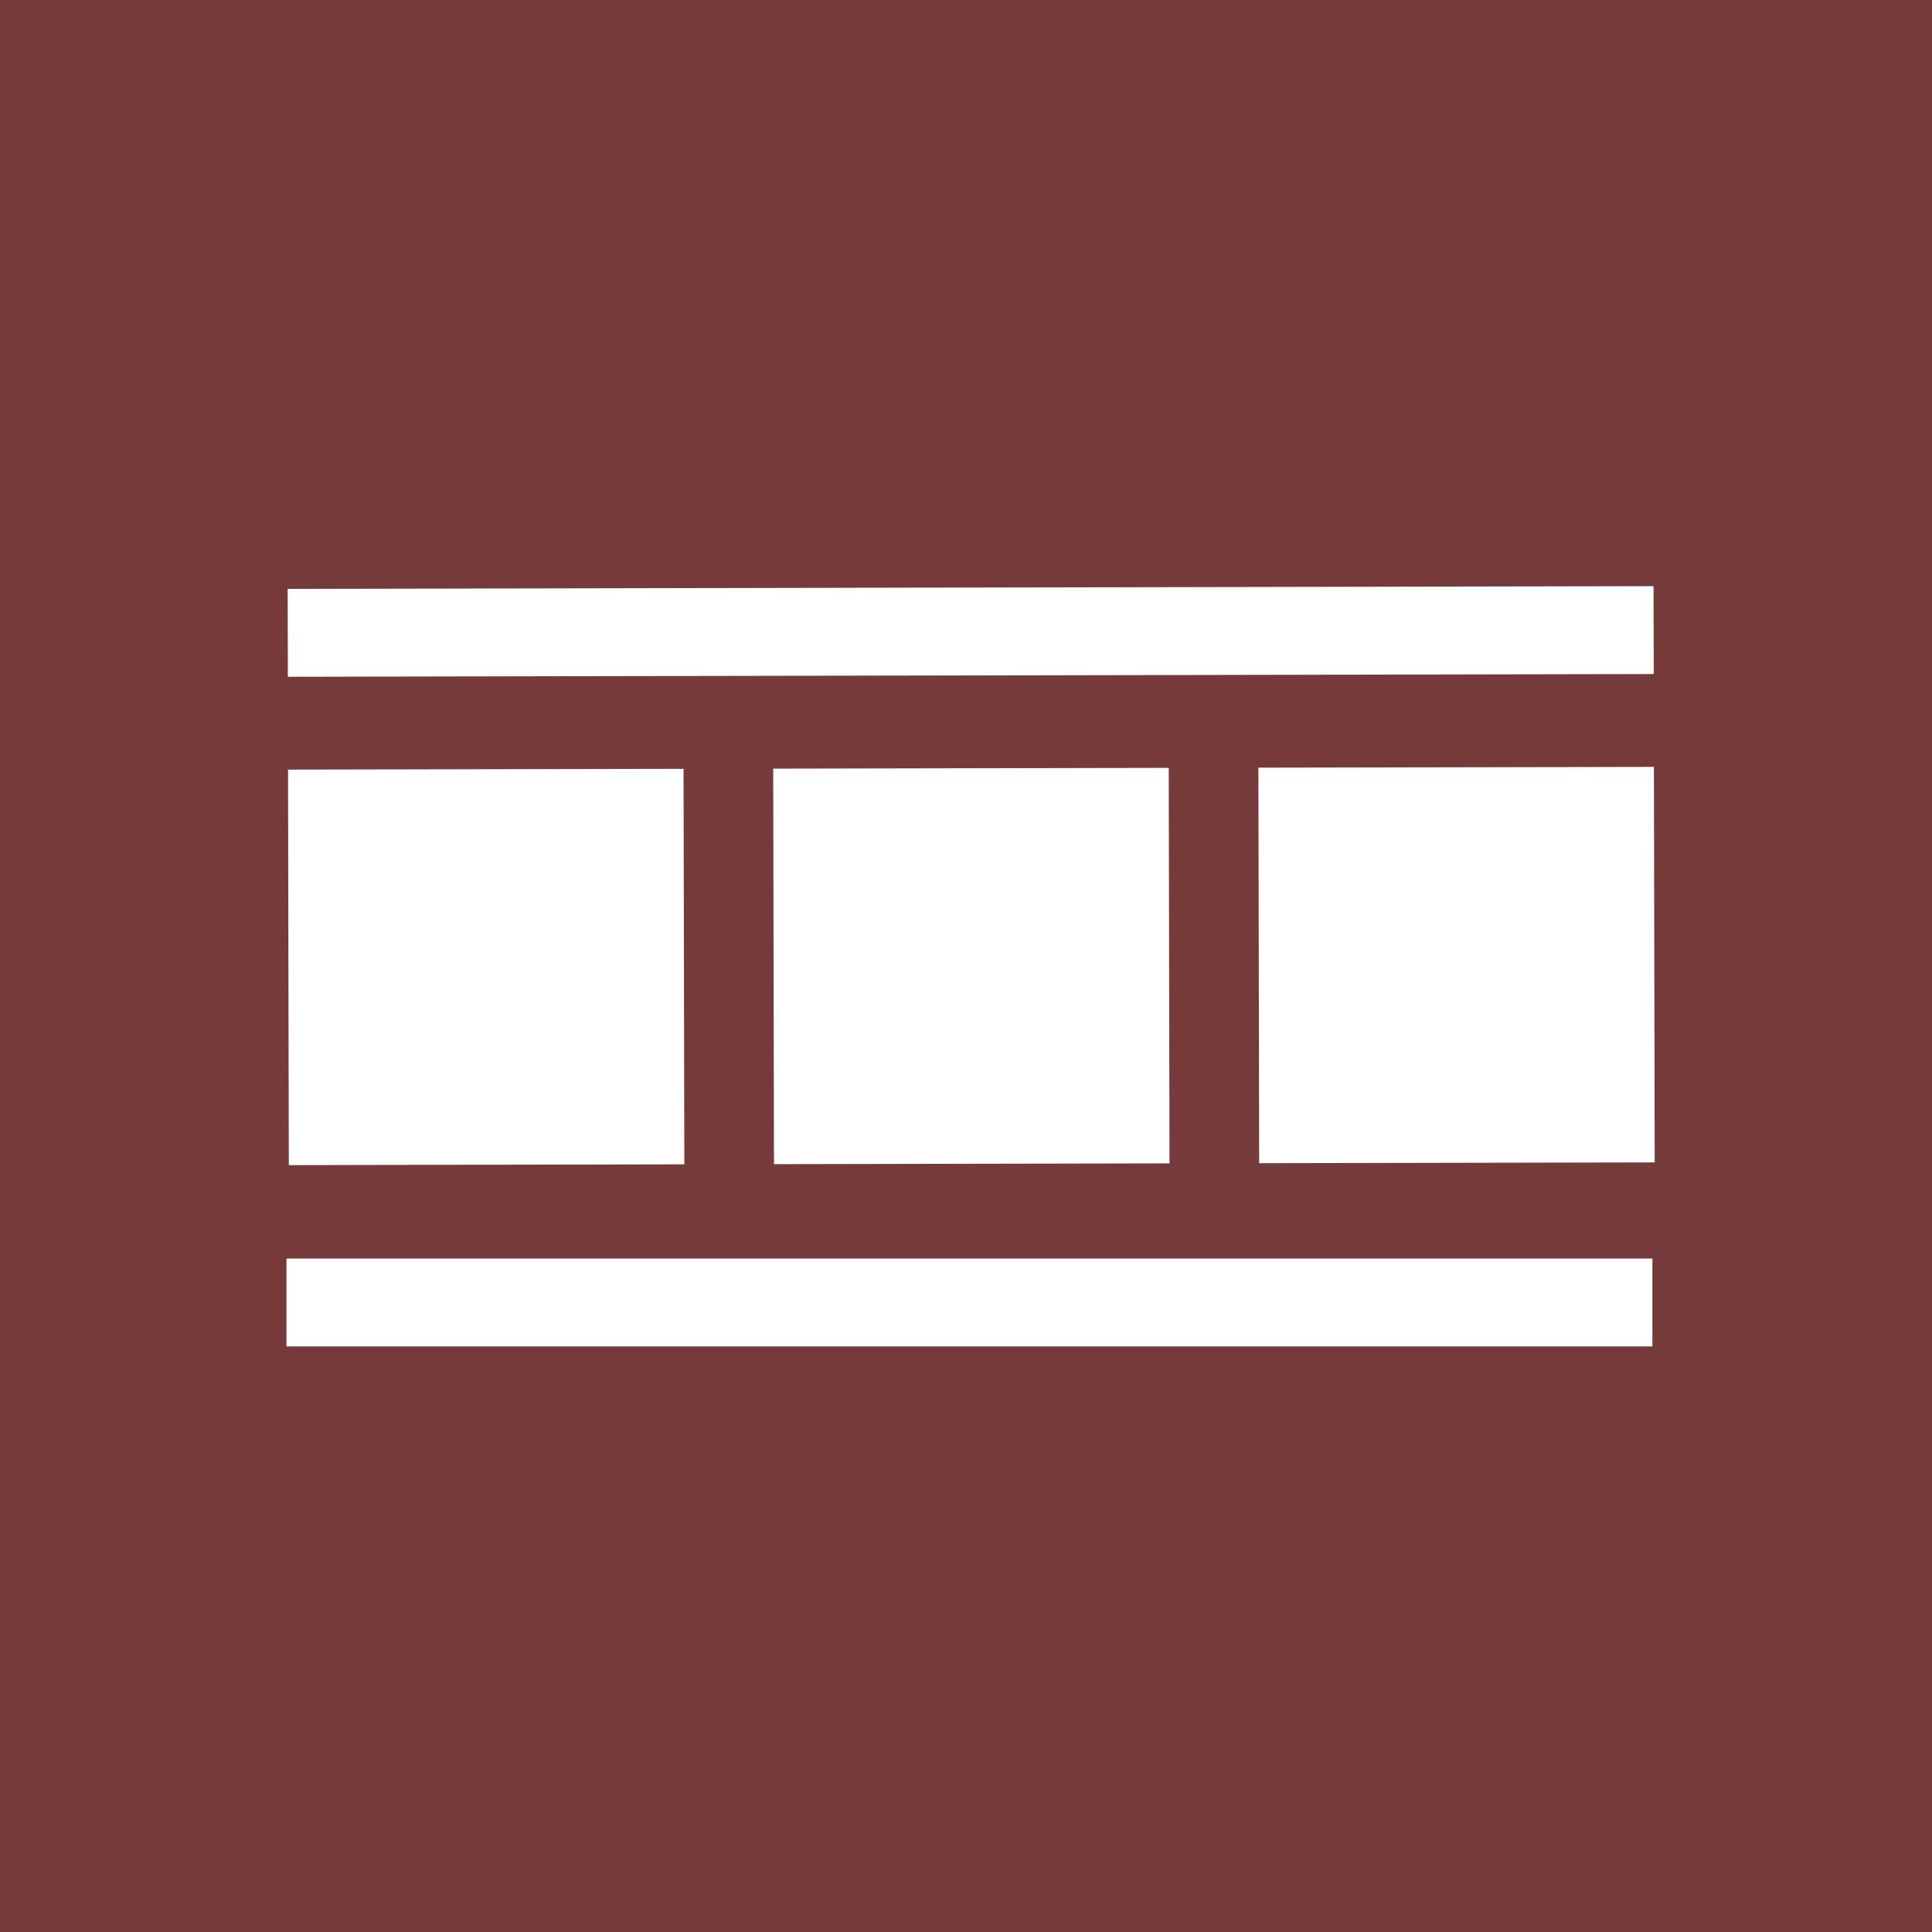
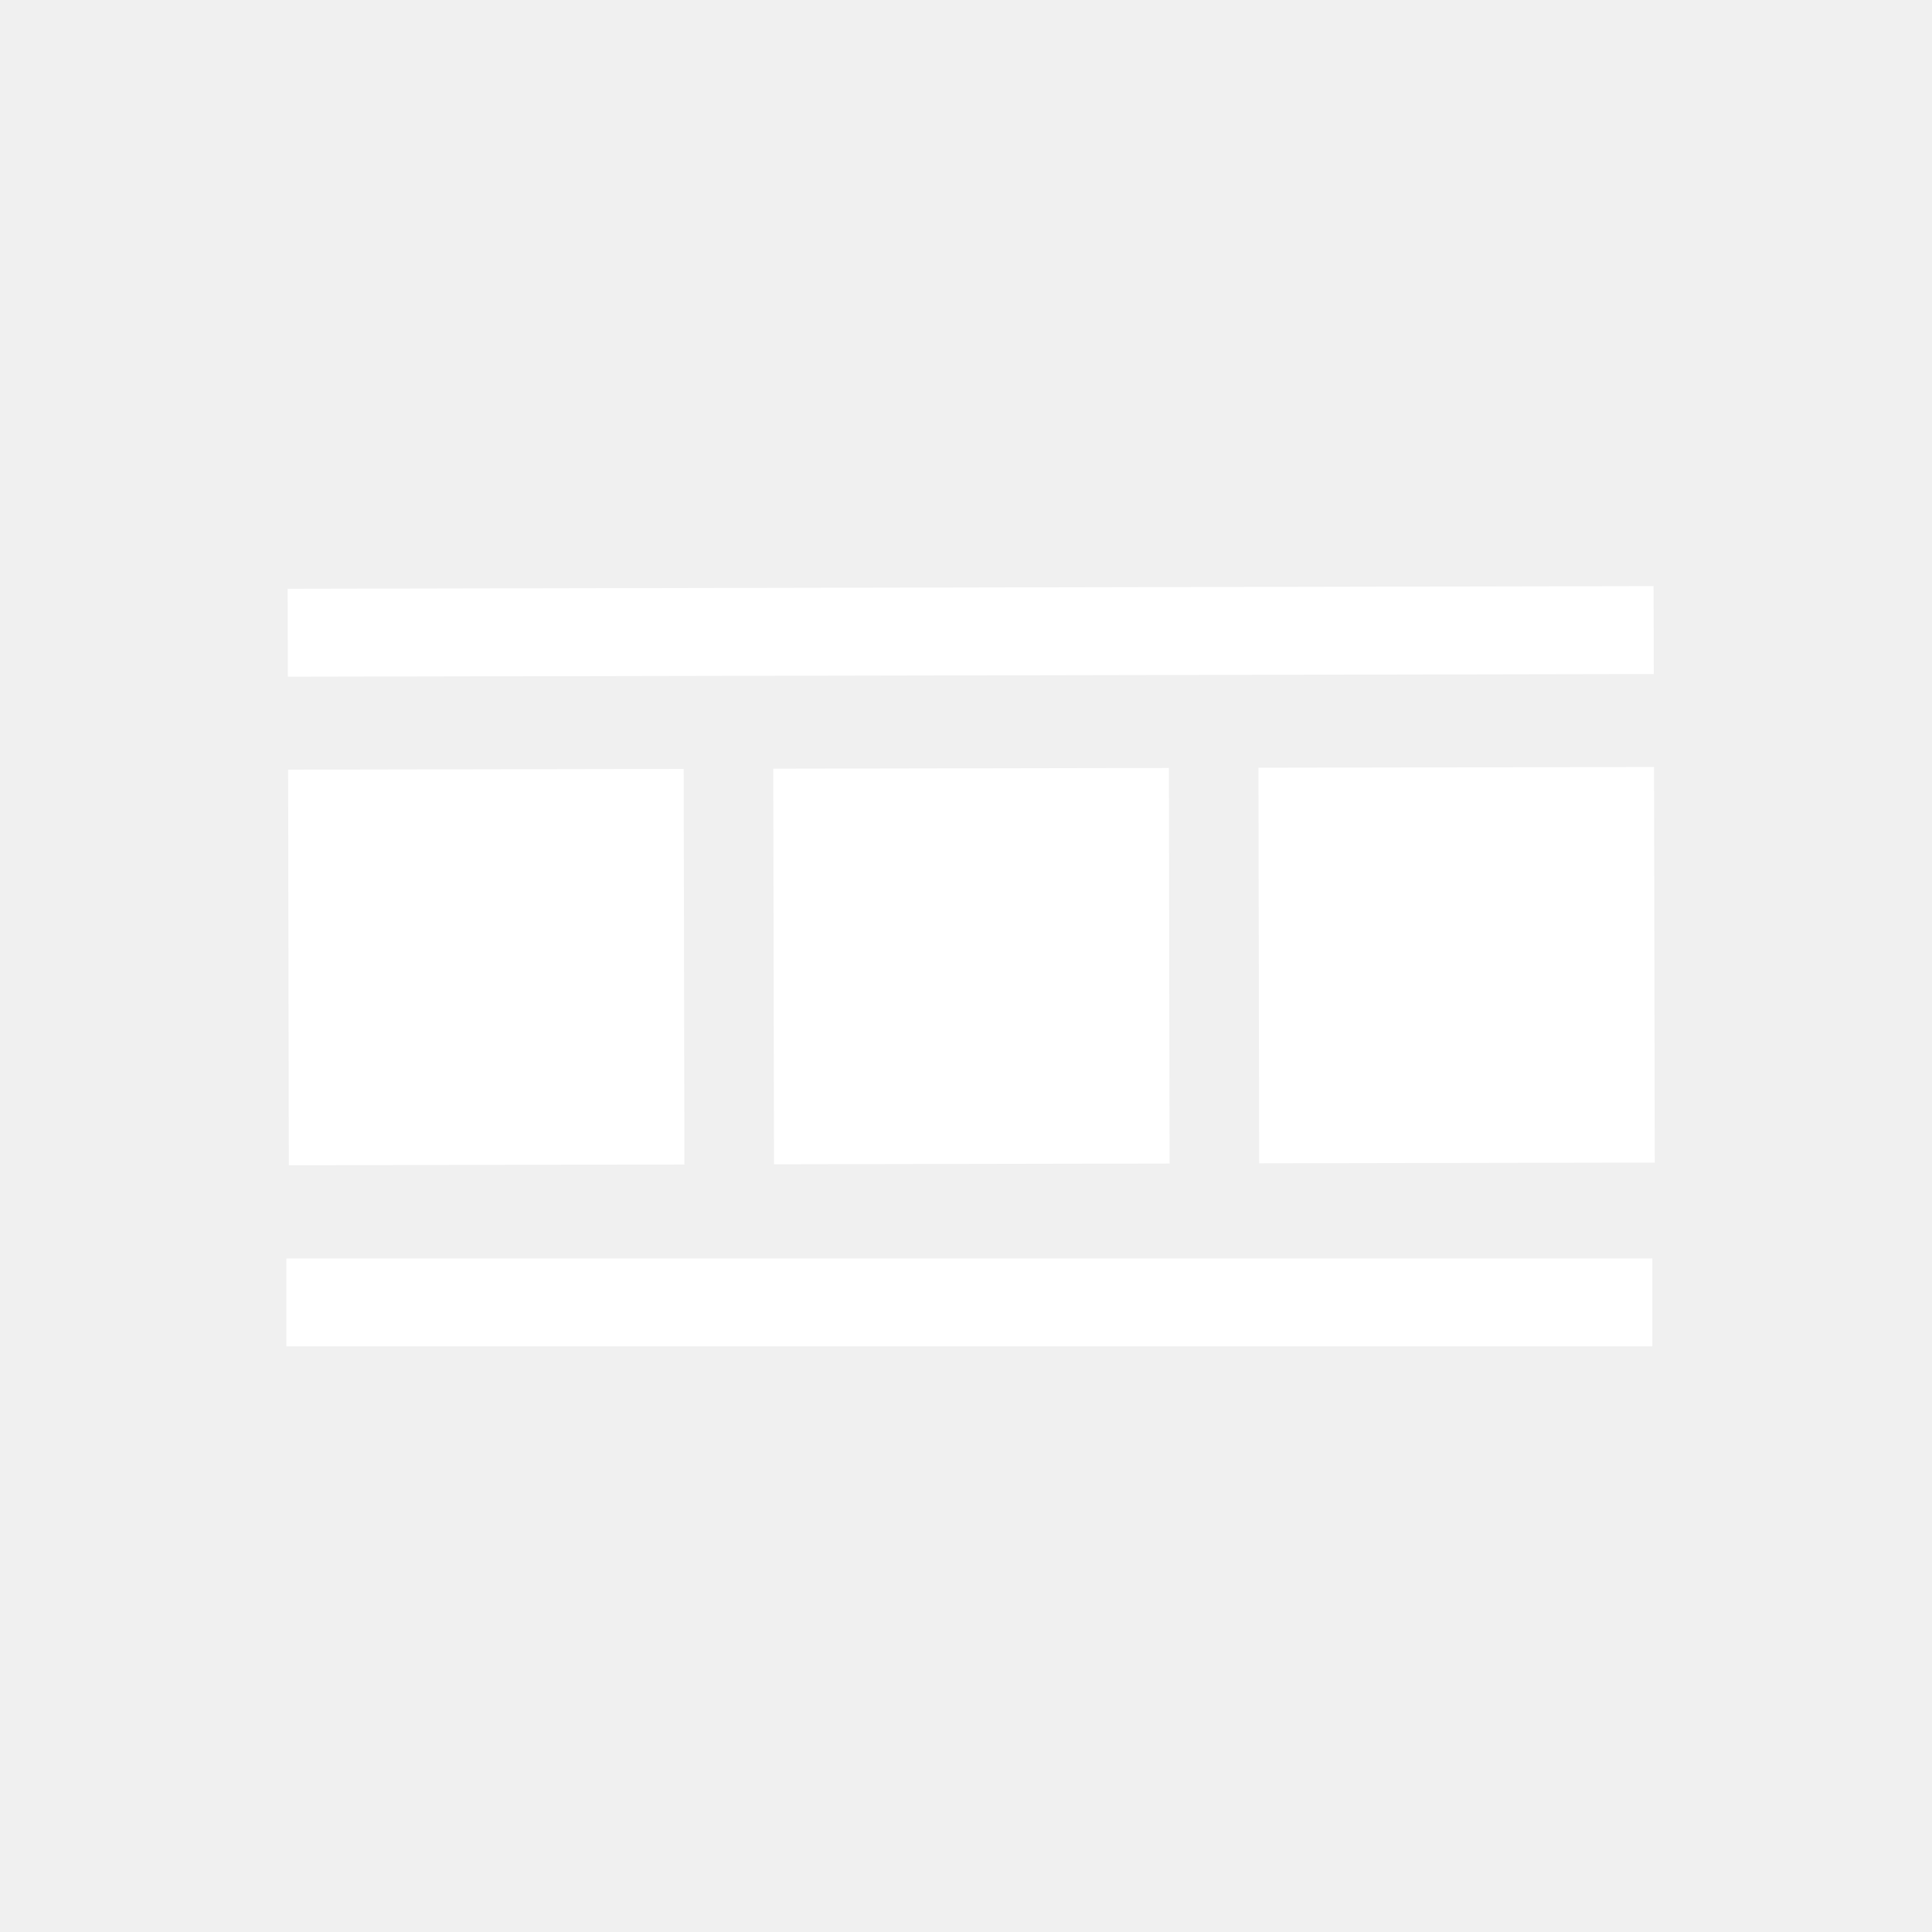
- <svg xmlns="http://www.w3.org/2000/svg" viewBox="0 0 800 800">
-   <defs>
-     <style>.cls-1{fill:#753b3b}.cls-2{fill:#fff}</style>
-   </defs>
-   <path class="cls-1" d="M-35.224-30.774h876.088v876.088H-35.224z" id="_6._諦めと戒め" data-name="6. 諦めと戒め" />
-   <g id="_7._必要悪" data-name="7. 必要悪">
-     <path class="cls-2" transform="rotate(-.114 202.146 401.774)" d="M119.431 318.511H283.21V482.29H119.431z" />
-     <path class="cls-2" transform="rotate(-.114 403.687 401.472)" d="M320.333 318.11h163.779v163.779H320.333z" />
-     <path class="cls-2" transform="rotate(-.114 605.228 400.668)" d="M521.234 317.709h163.779v163.779H521.234z" />
-     <path class="cls-2" transform="rotate(-.114 403.323 262.253)" d="M119.154 243.274h565.583v36.395H119.154z" />
-     <path class="cls-2" transform="translate(-1.074 .804)" d="M119.707 520.33H685.29v36.395H119.707z" />
+ <svg xmlns="http://www.w3.org/2000/svg" version="1.1" id="レイヤー_1" x="0px" y="0px" viewBox="0 0 800 800" style="enable-background:new 0 0 800 800;" xml:space="preserve">
+   <style type="text/css">
+ 	.st0{fill:#FFFFFF;}
+ </style>
+   <g id="_7._必要悪">
+     <path class="st0" d="M119.3,318.7l163.8-0.3l0.3,163.8l-163.8,0.3L119.3,318.7z" />
+     <path class="st0" d="M320.2,318.3l163.8-0.3l0.3,163.8l-163.8,0.3L320.2,318.3z" />
+     <path class="st0" d="M521.1,317.9l163.8-0.3l0.3,163.8l-163.8,0.3L521.1,317.9z" />
+     <path class="st0" d="M119.1,243.8l565.6-1.1l0.1,36.4l-565.6,1.1L119.1,243.8z" />
+     <path class="st0" d="M118.6,521.1h565.6v36.4H118.6V521.1z" />
  </g>
</svg>
